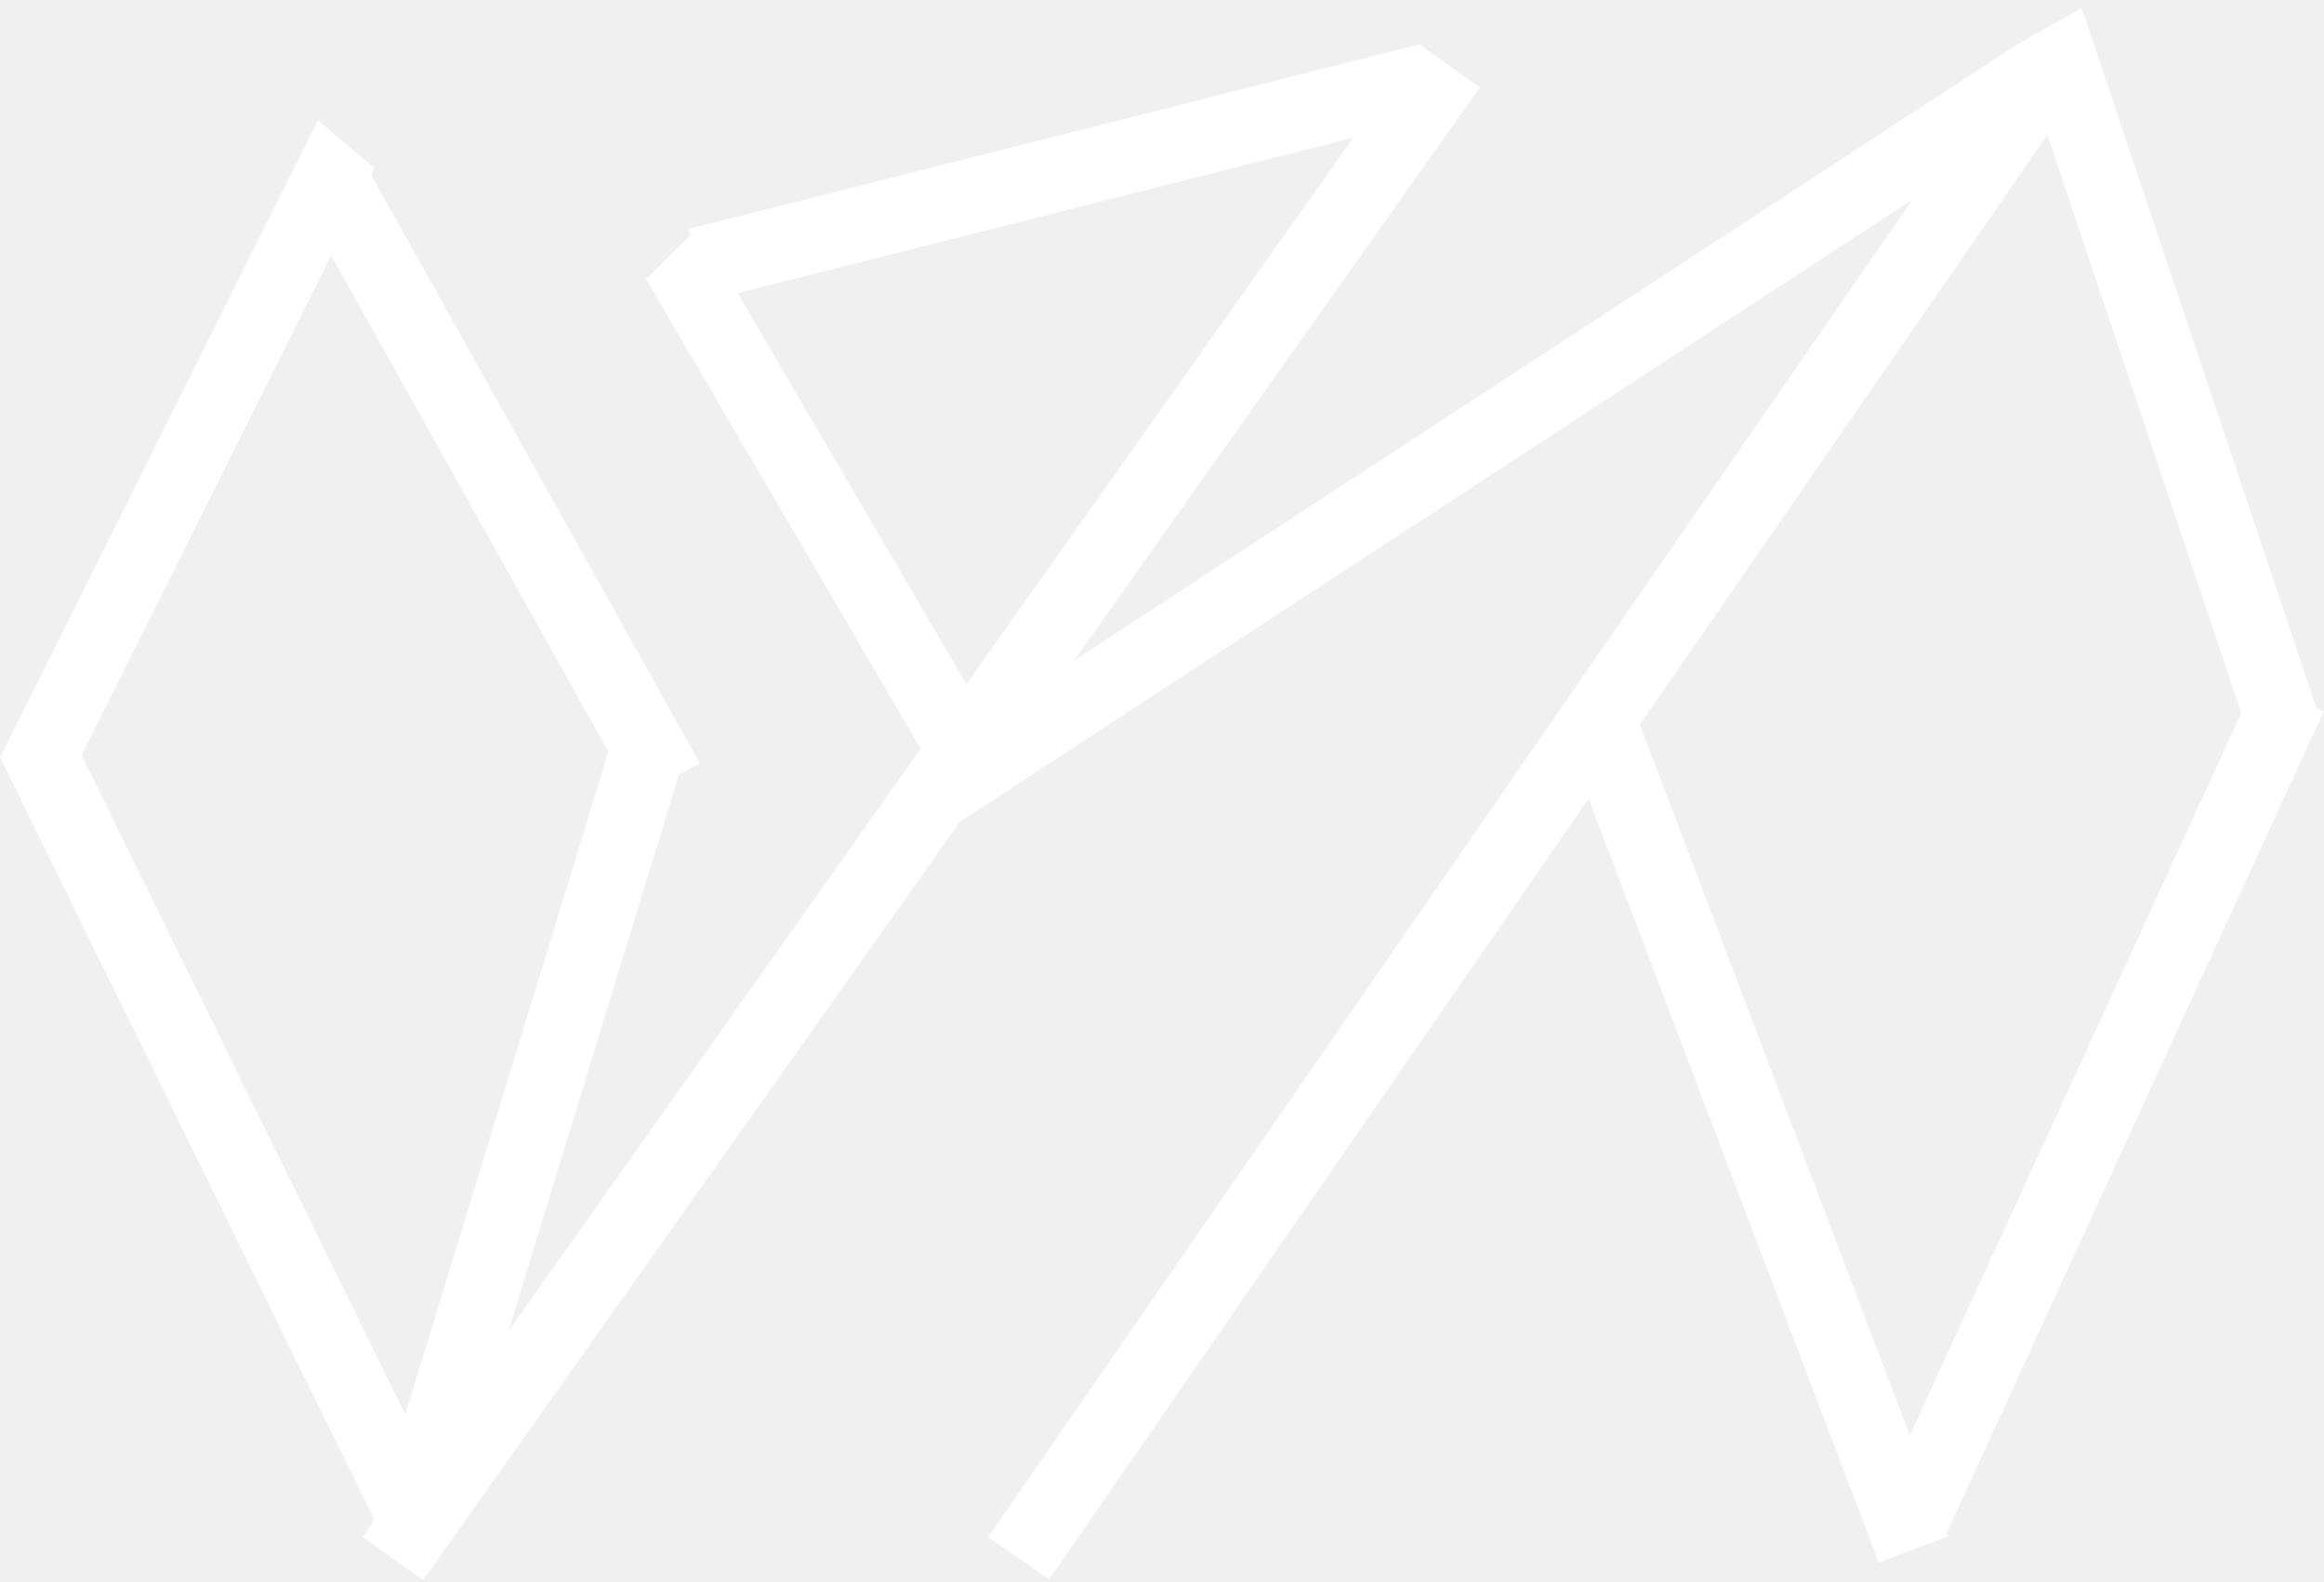
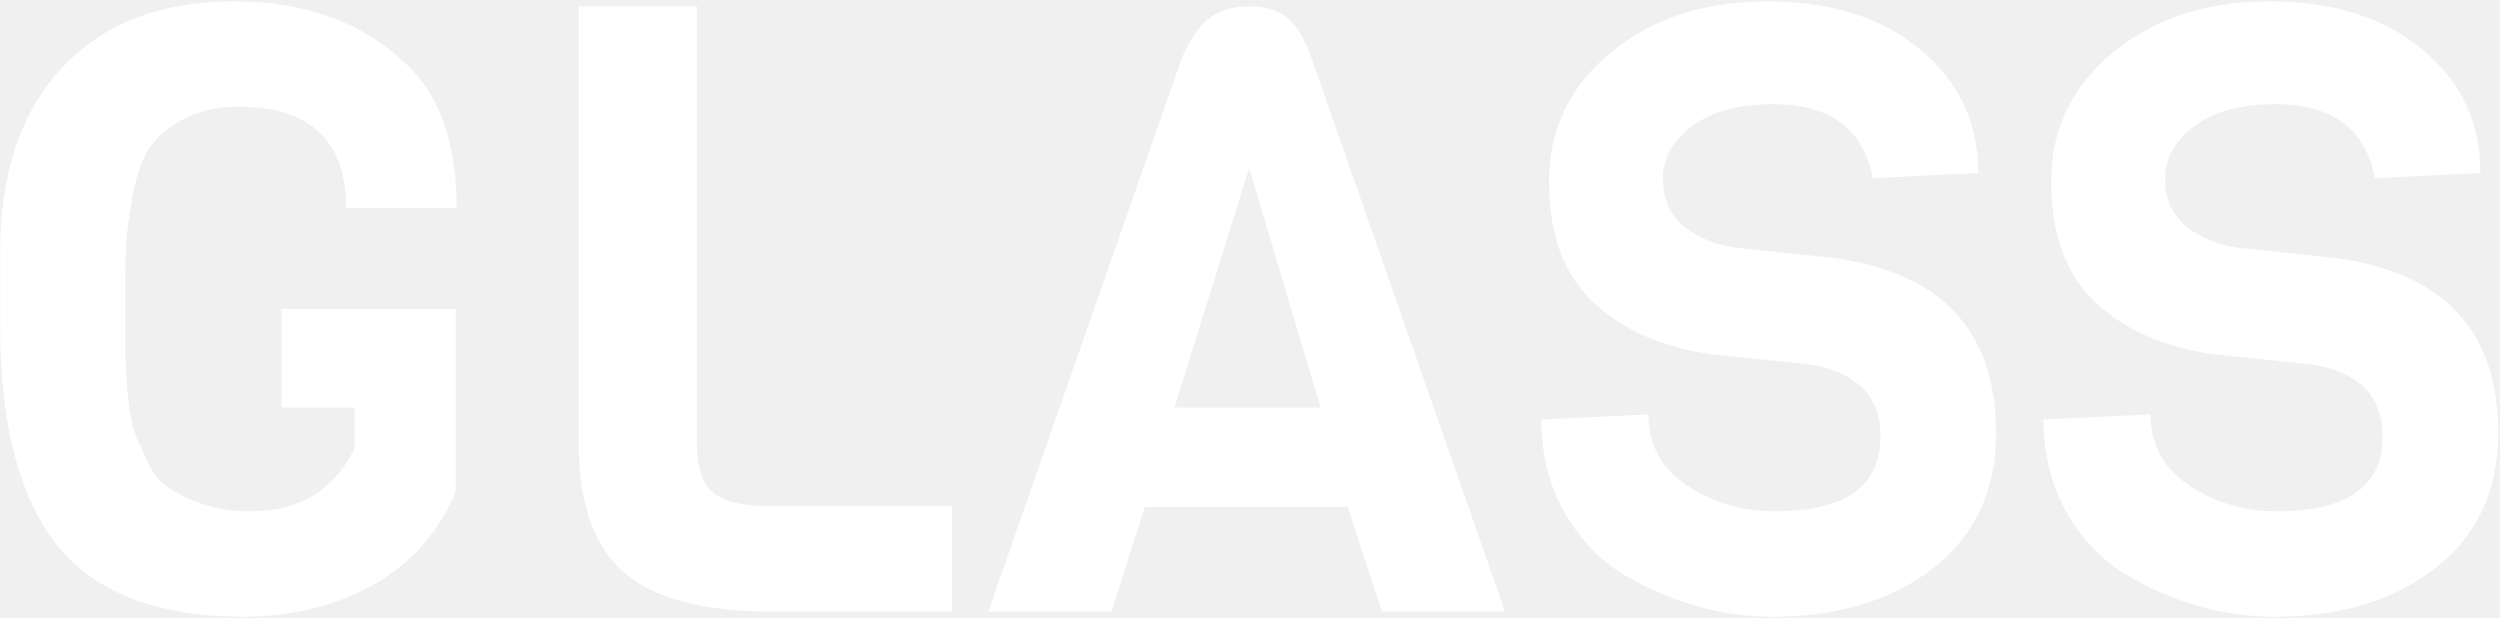
- <svg xmlns="http://www.w3.org/2000/svg" width="1096" height="746" viewBox="0 0 1096 746" fill="none">
-   <line x1="683.616" y1="31.107" x2="185.284" y2="735.107" stroke="white" stroke-width="35" />
-   <line x1="966.852" y1="30.944" x2="480.397" y2="734.948" stroke="white" stroke-width="35" />
-   <line y1="-17.5" x2="614.692" y2="-17.5" transform="matrix(-0.837177 0.546931 -0.361759 -0.932271 951.248 20.9961)" stroke="white" stroke-width="35" />
-   <path d="M674.605 37.68L329 124.996" stroke="white" stroke-width="35" />
-   <line y1="-17.5" x2="261.429" y2="-17.5" transform="matrix(0.504727 0.863279 -0.712666 0.701503 304.65 131.535)" stroke="white" stroke-width="35" />
-   <line y1="-17.5" x2="354.6" y2="-17.5" transform="matrix(0.317986 0.948096 -0.870768 0.491695 951.248 20.9961)" stroke="white" stroke-width="35" />
-   <line x1="750.489" y1="330.788" x2="902.36" y2="730.788" stroke="white" stroke-width="35" />
-   <line x1="1079.91" y1="328.297" x2="901.906" y2="716.297" stroke="white" stroke-width="35" />
-   <path d="M192 724.001L306.29 351.015" stroke="white" stroke-width="35" />
-   <path d="M314.74 368.477L155 82.496" stroke="white" stroke-width="35" />
-   <line y1="-17.5" x2="335.739" y2="-17.5" transform="matrix(-0.446607 0.89473 -0.765565 -0.643359 149.945 56.8086)" stroke="white" stroke-width="35" />
-   <line x1="15.709" y1="349.513" x2="200.709" y2="726.287" stroke="white" stroke-width="35" />
+ <svg xmlns="http://www.w3.org/2000/svg" width="1353" height="334" viewBox="0 0 1353 334" fill="none">
+   <path d="M0.092 176.9V136.42C0.092 93.793 11.286 60.52 33.672 36.6C56.059 12.68 87.032 0.72 126.592 0.72C166.152 0.72 197.892 12.68 221.812 36.6C238.679 53.467 247.112 78.767 247.112 112.5H187.312C187.312 76.007 167.839 57.76 128.892 57.76C117.239 57.76 107.272 60.06 98.992 64.66C91.019 68.953 85.039 74.013 81.052 79.84C77.066 85.667 73.999 94.253 71.852 105.6C69.706 116.947 68.479 126.453 68.172 134.12C67.866 141.787 67.712 152.06 67.712 164.94C67.712 177.82 67.712 186.56 67.712 191.16C68.019 195.453 68.479 202.66 69.092 212.78C70.012 222.593 71.239 229.647 72.772 233.94C74.612 238.233 77.066 243.753 80.132 250.5C83.506 257.247 87.646 262 92.552 264.76C105.126 272.733 119.386 276.72 135.332 276.72C162.012 276.72 180.872 265.373 191.912 242.68V220.6H152.352V167.24H246.652V266.14C237.146 288.527 222.119 305.393 201.572 316.74C181.026 328.087 157.719 333.76 131.652 333.76C85.346 333.76 51.766 320.88 30.912 295.12C10.366 269.053 0.092 229.647 0.092 176.9ZM515.163 331H417.643C380.843 331 354.163 323.947 337.603 309.84C321.35 295.427 313.223 272.12 313.223 239.92V3.48H377.163V239.92C377.163 252.8 380.076 261.693 385.903 266.6C391.73 271.507 402.31 273.96 417.643 273.96H515.163V331ZM814.533 331H747.833L729.433 274.42H619.493L601.553 331H534.853L639.733 31.08C644.333 20.653 649.393 13.447 654.913 9.46C660.74 5.473 667.793 3.48 676.073 3.48C684.353 3.48 690.946 5.32 695.853 9C701.066 12.68 705.666 20.04 709.653 31.08L814.533 331ZM714.713 220.6L676.073 90.88L635.593 220.6H714.713ZM1080.27 234.4C1080.27 265.373 1068.93 289.753 1046.23 307.54C1023.54 325.02 994.56 333.76 959.293 333.76C931.386 333.76 904.4 326.093 878.333 310.76C865.453 302.787 854.873 291.593 846.593 277.18C838.313 262.46 834.173 245.747 834.173 227.04L892.133 224.28C892.133 240.84 899.186 253.72 913.293 262.92C927.4 272.12 943.04 276.72 960.213 276.72C998.546 276.72 1017.71 263.227 1017.71 236.24C1017.71 214.16 1004.68 201.127 978.613 197.14L925.253 191.62C898.573 187.633 877.413 178.127 861.773 163.1C846.133 148.073 838.313 126.453 838.313 98.24C838.313 70.027 849.506 46.72 871.893 28.32C894.28 9.92 922.493 0.72 956.533 0.72C990.88 0.72 1018.48 9.46 1039.33 26.94C1060.19 44.113 1070.61 66.347 1070.61 93.64L1013.57 96.4C1008.36 69.72 990.42 56.38 959.753 56.38C941.046 56.38 926.326 60.367 915.593 68.34C905.166 76.313 899.953 85.82 899.953 96.86C899.953 107.593 903.786 116.18 911.453 122.62C919.12 128.753 928.626 132.587 939.973 134.12L992.413 139.64C1050.99 147.613 1080.27 179.2 1080.27 234.4ZM1352.05 234.4C1352.05 265.373 1340.7 289.753 1318.01 307.54C1295.32 325.02 1266.34 333.76 1231.07 333.76C1203.16 333.76 1176.18 326.093 1150.11 310.76C1137.23 302.787 1126.65 291.593 1118.37 277.18C1110.09 262.46 1105.95 245.747 1105.95 227.04L1163.91 224.28C1163.91 240.84 1170.96 253.72 1185.07 262.92C1199.18 272.12 1214.82 276.72 1231.99 276.72C1270.32 276.72 1289.49 263.227 1289.49 236.24C1289.49 214.16 1276.46 201.127 1250.39 197.14L1197.03 191.62C1170.35 187.633 1149.19 178.127 1133.55 163.1C1117.91 148.073 1110.09 126.453 1110.09 98.24C1110.09 70.027 1121.28 46.72 1143.67 28.32C1166.06 9.92 1194.27 0.72 1228.31 0.72C1262.66 0.72 1290.26 9.46 1311.11 26.94C1331.96 44.113 1342.39 66.347 1342.39 93.64L1285.35 96.4C1280.14 69.72 1262.2 56.38 1231.53 56.38C1212.82 56.38 1198.1 60.367 1187.37 68.34C1176.94 76.313 1171.73 85.82 1171.73 96.86C1171.73 107.593 1175.56 116.18 1183.23 122.62C1190.9 128.753 1200.4 132.587 1211.75 134.12L1264.19 139.64C1322.76 147.613 1352.05 179.2 1352.05 234.4Z" fill="white" />
</svg>
